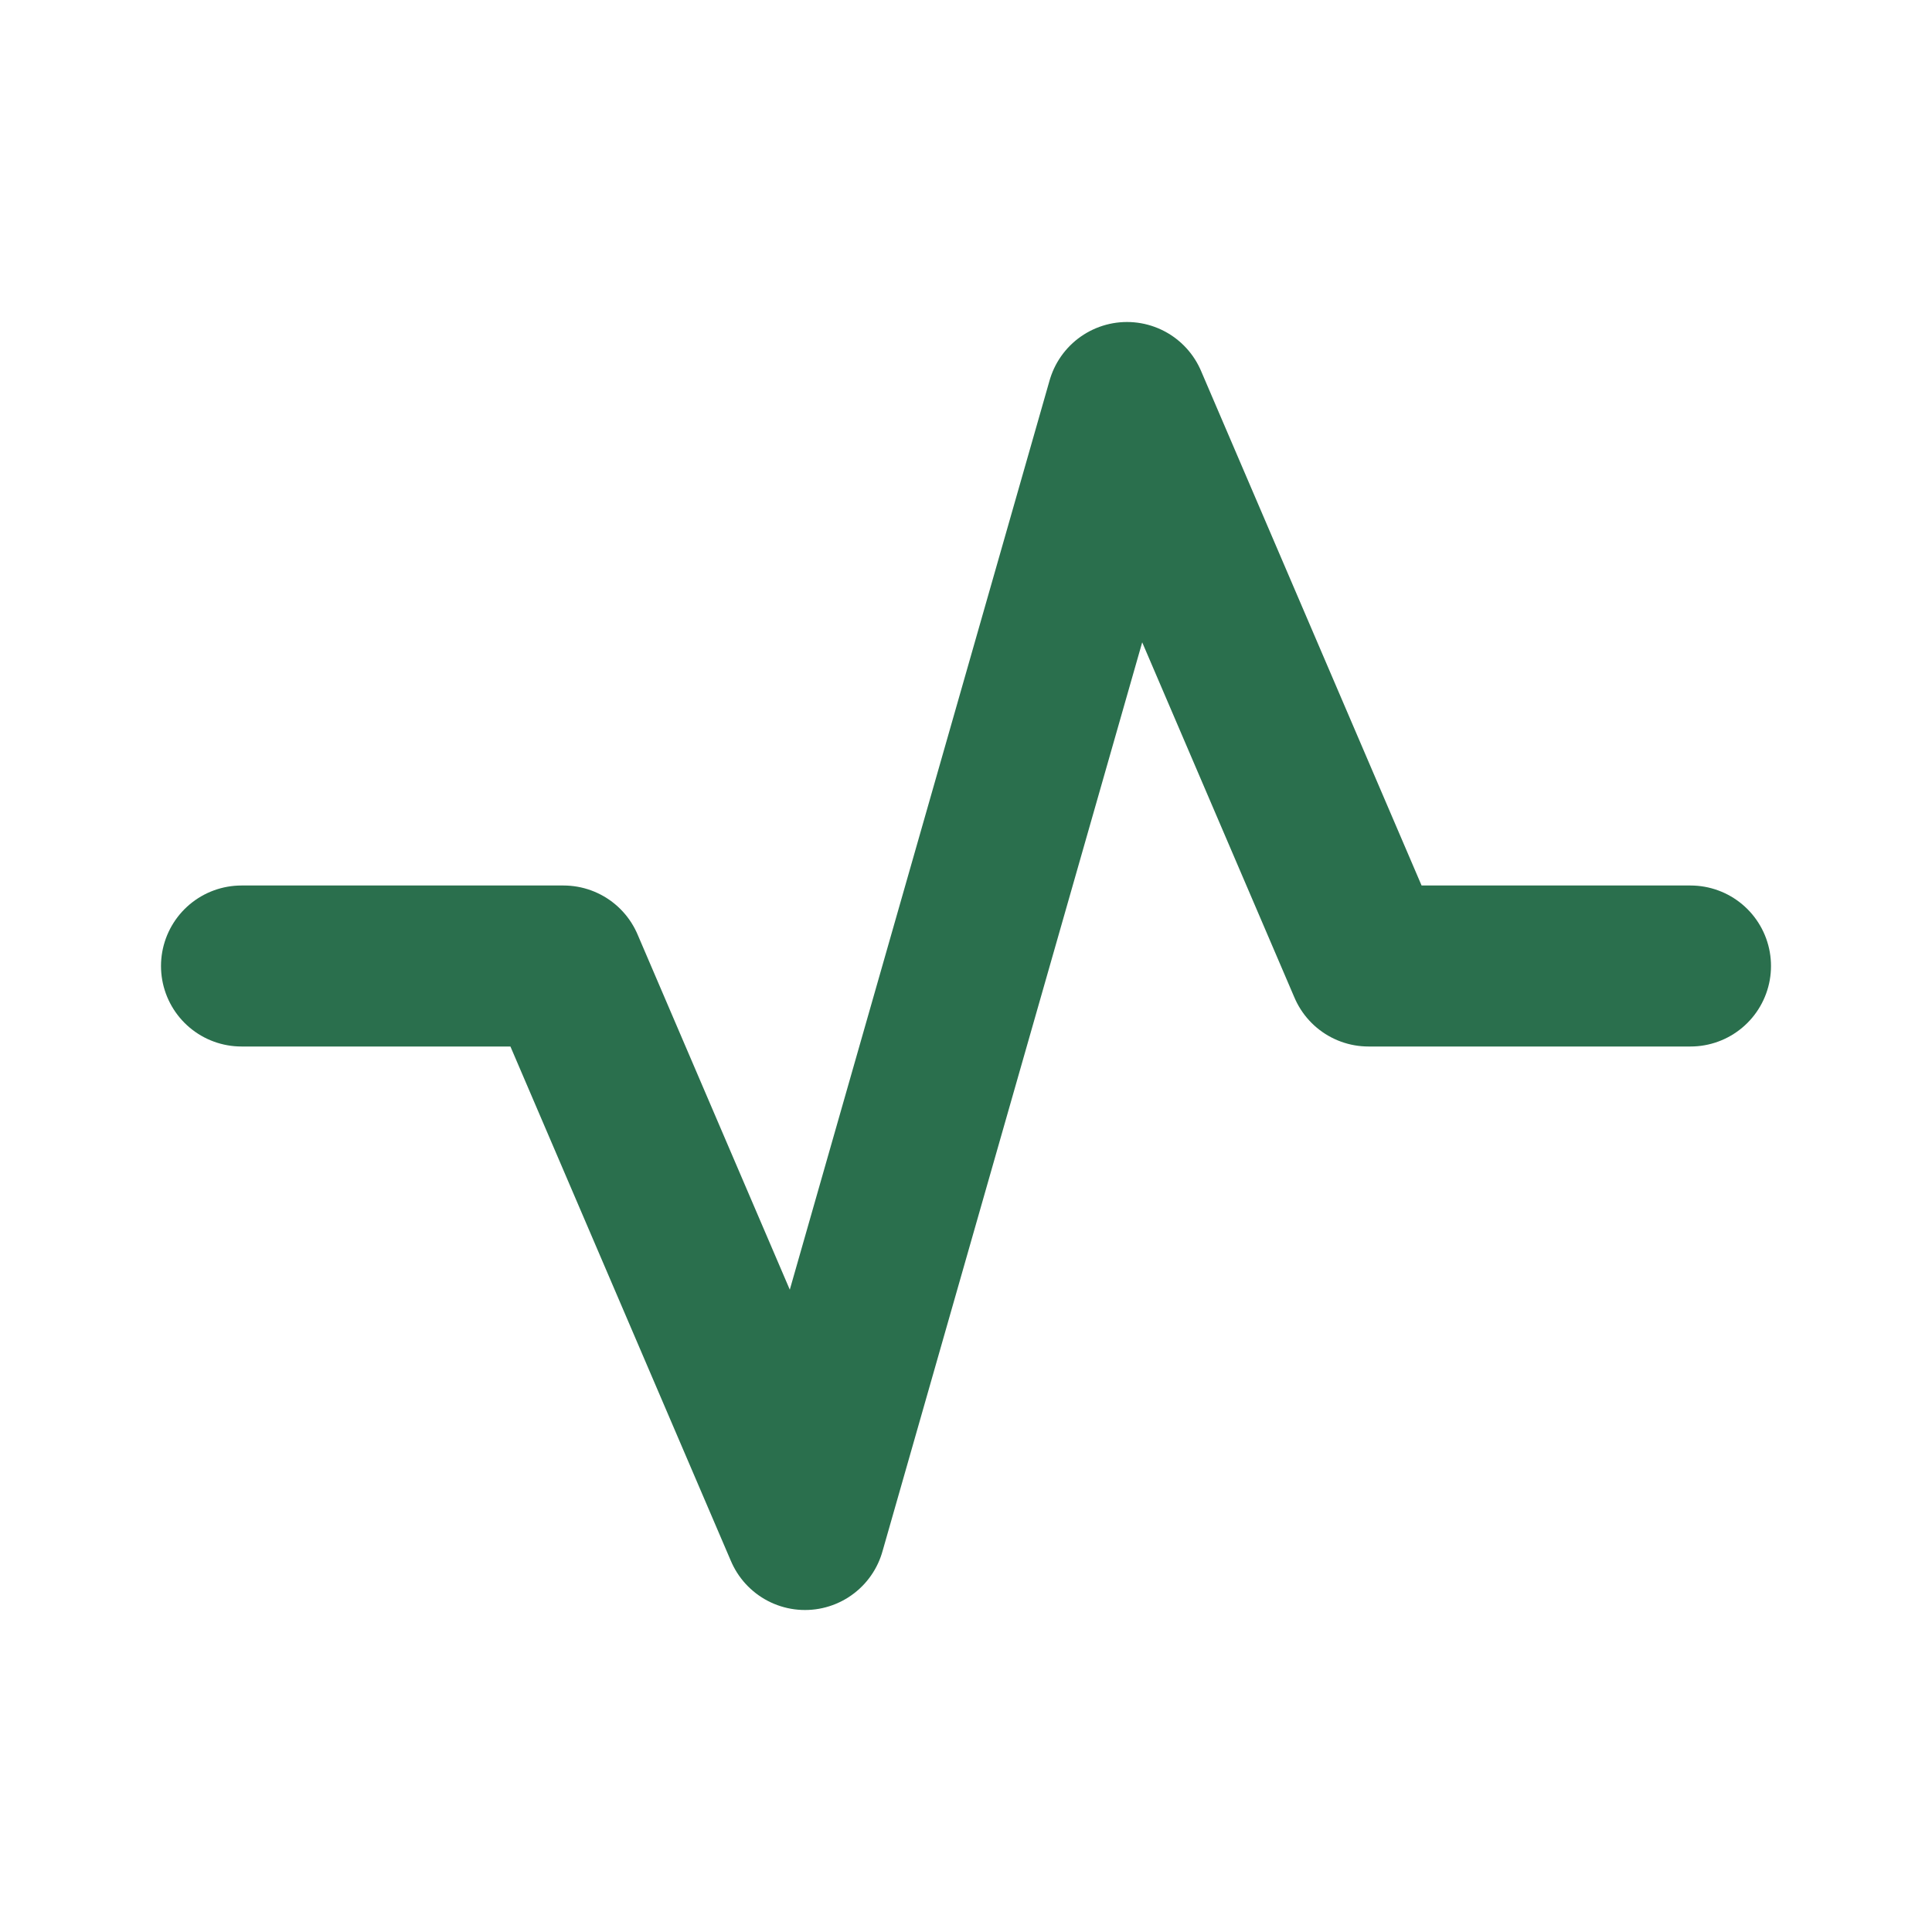
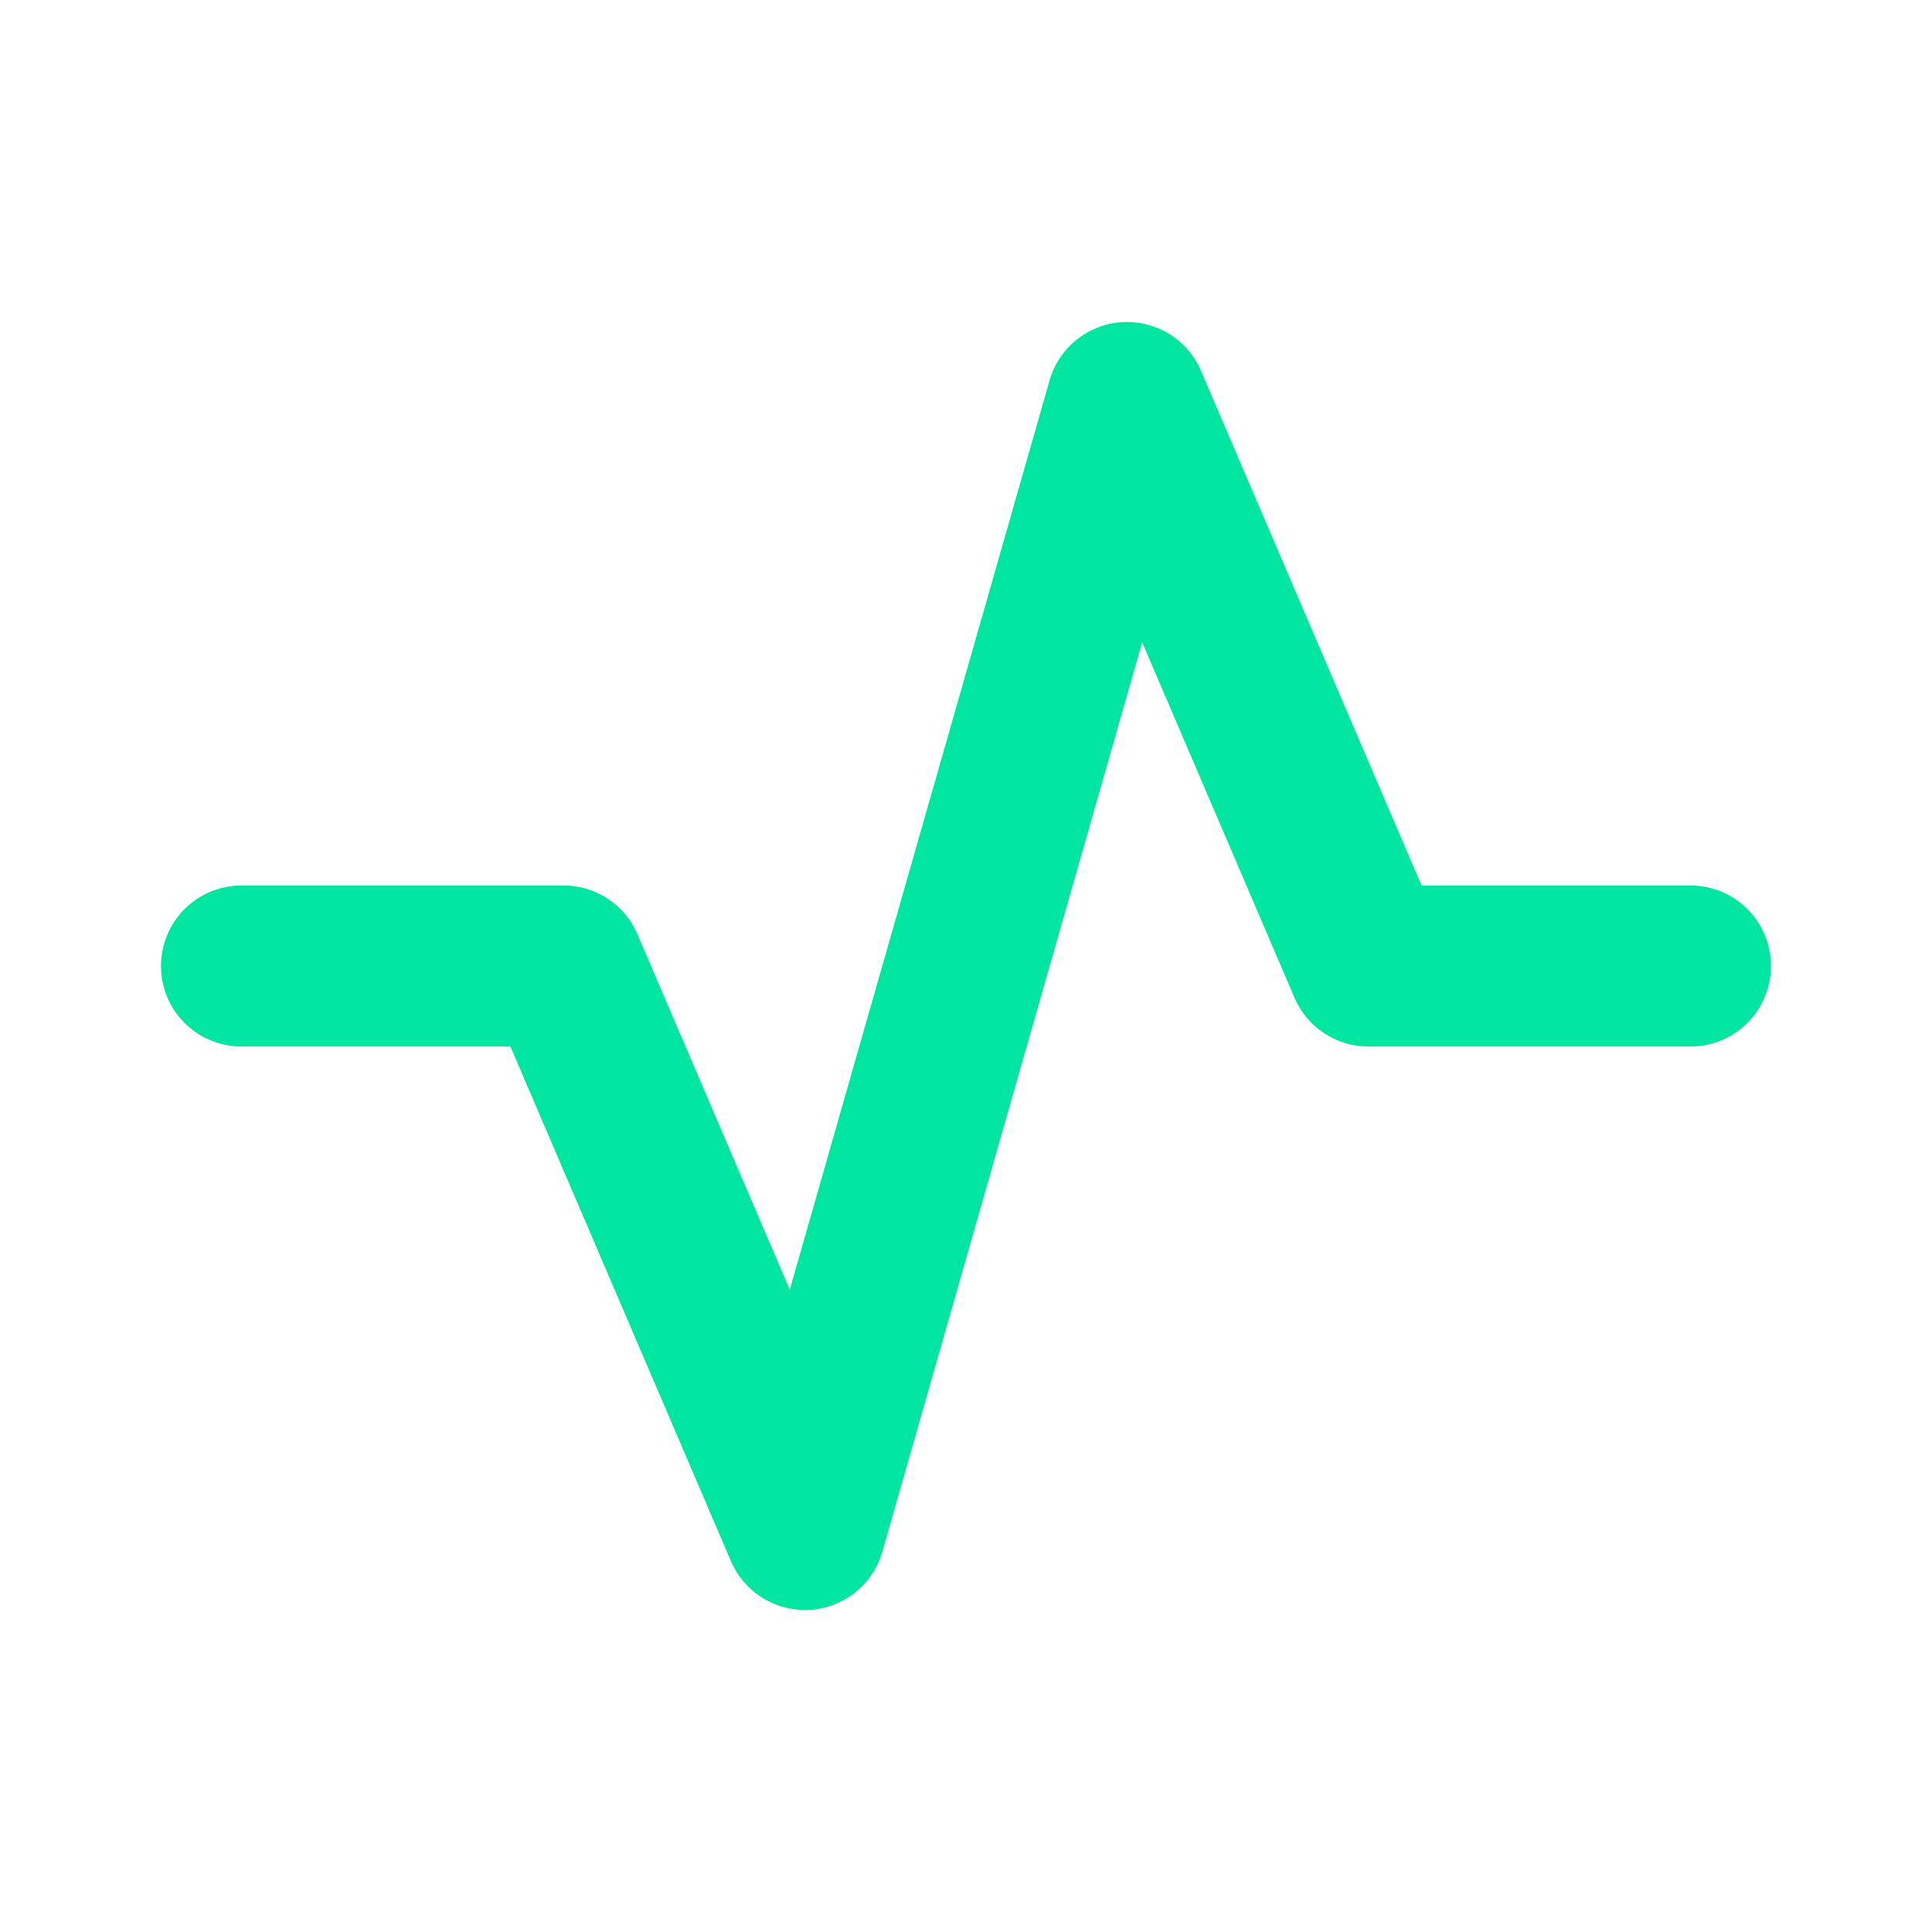
- <svg xmlns="http://www.w3.org/2000/svg" viewBox="0 0 24 24" fill="none" stroke="#2A6F4D" stroke-width="2" stroke-linecap="round" stroke-linejoin="round" aria-label="Ícone de pulso / monitor">
+ <svg xmlns="http://www.w3.org/2000/svg" viewBox="0 0 24 24" fill="none" stroke="#00E5A0" stroke-width="2" stroke-linecap="round" stroke-linejoin="round" aria-label="Ícone de pulso / monitor">
  <path d="M3 12h4l3 7 4-14 3 7h4" />
</svg>
